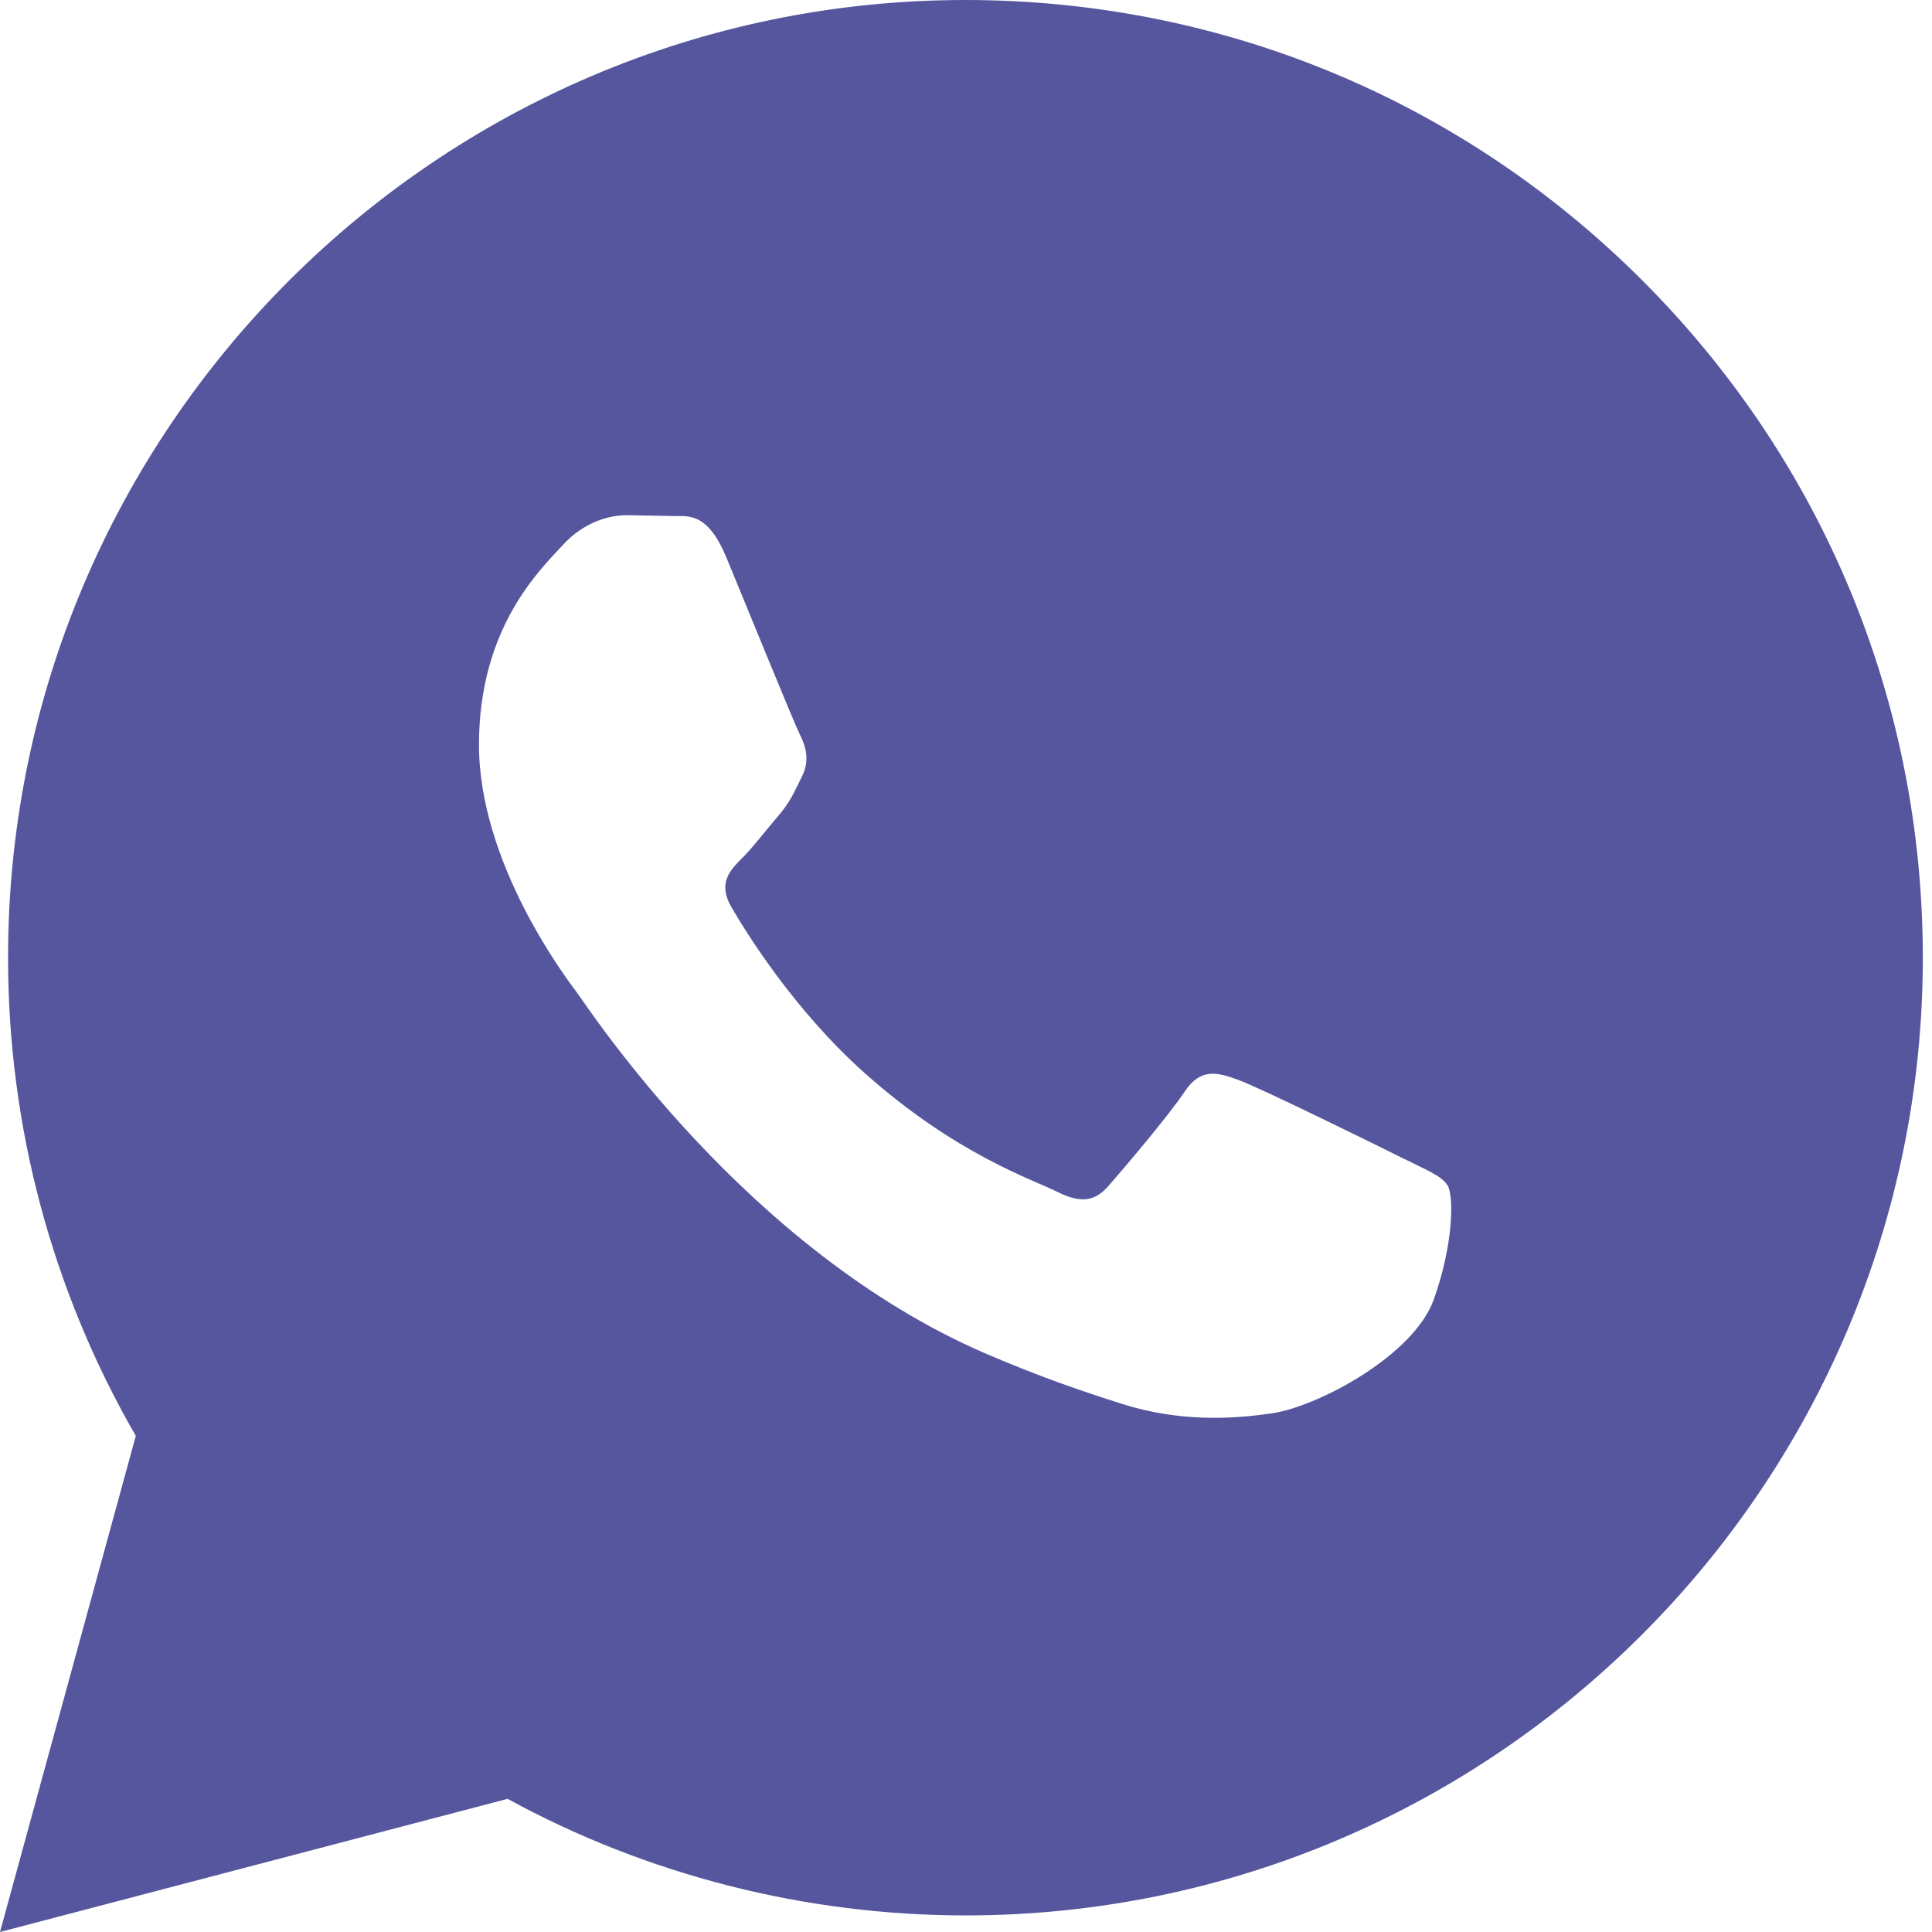
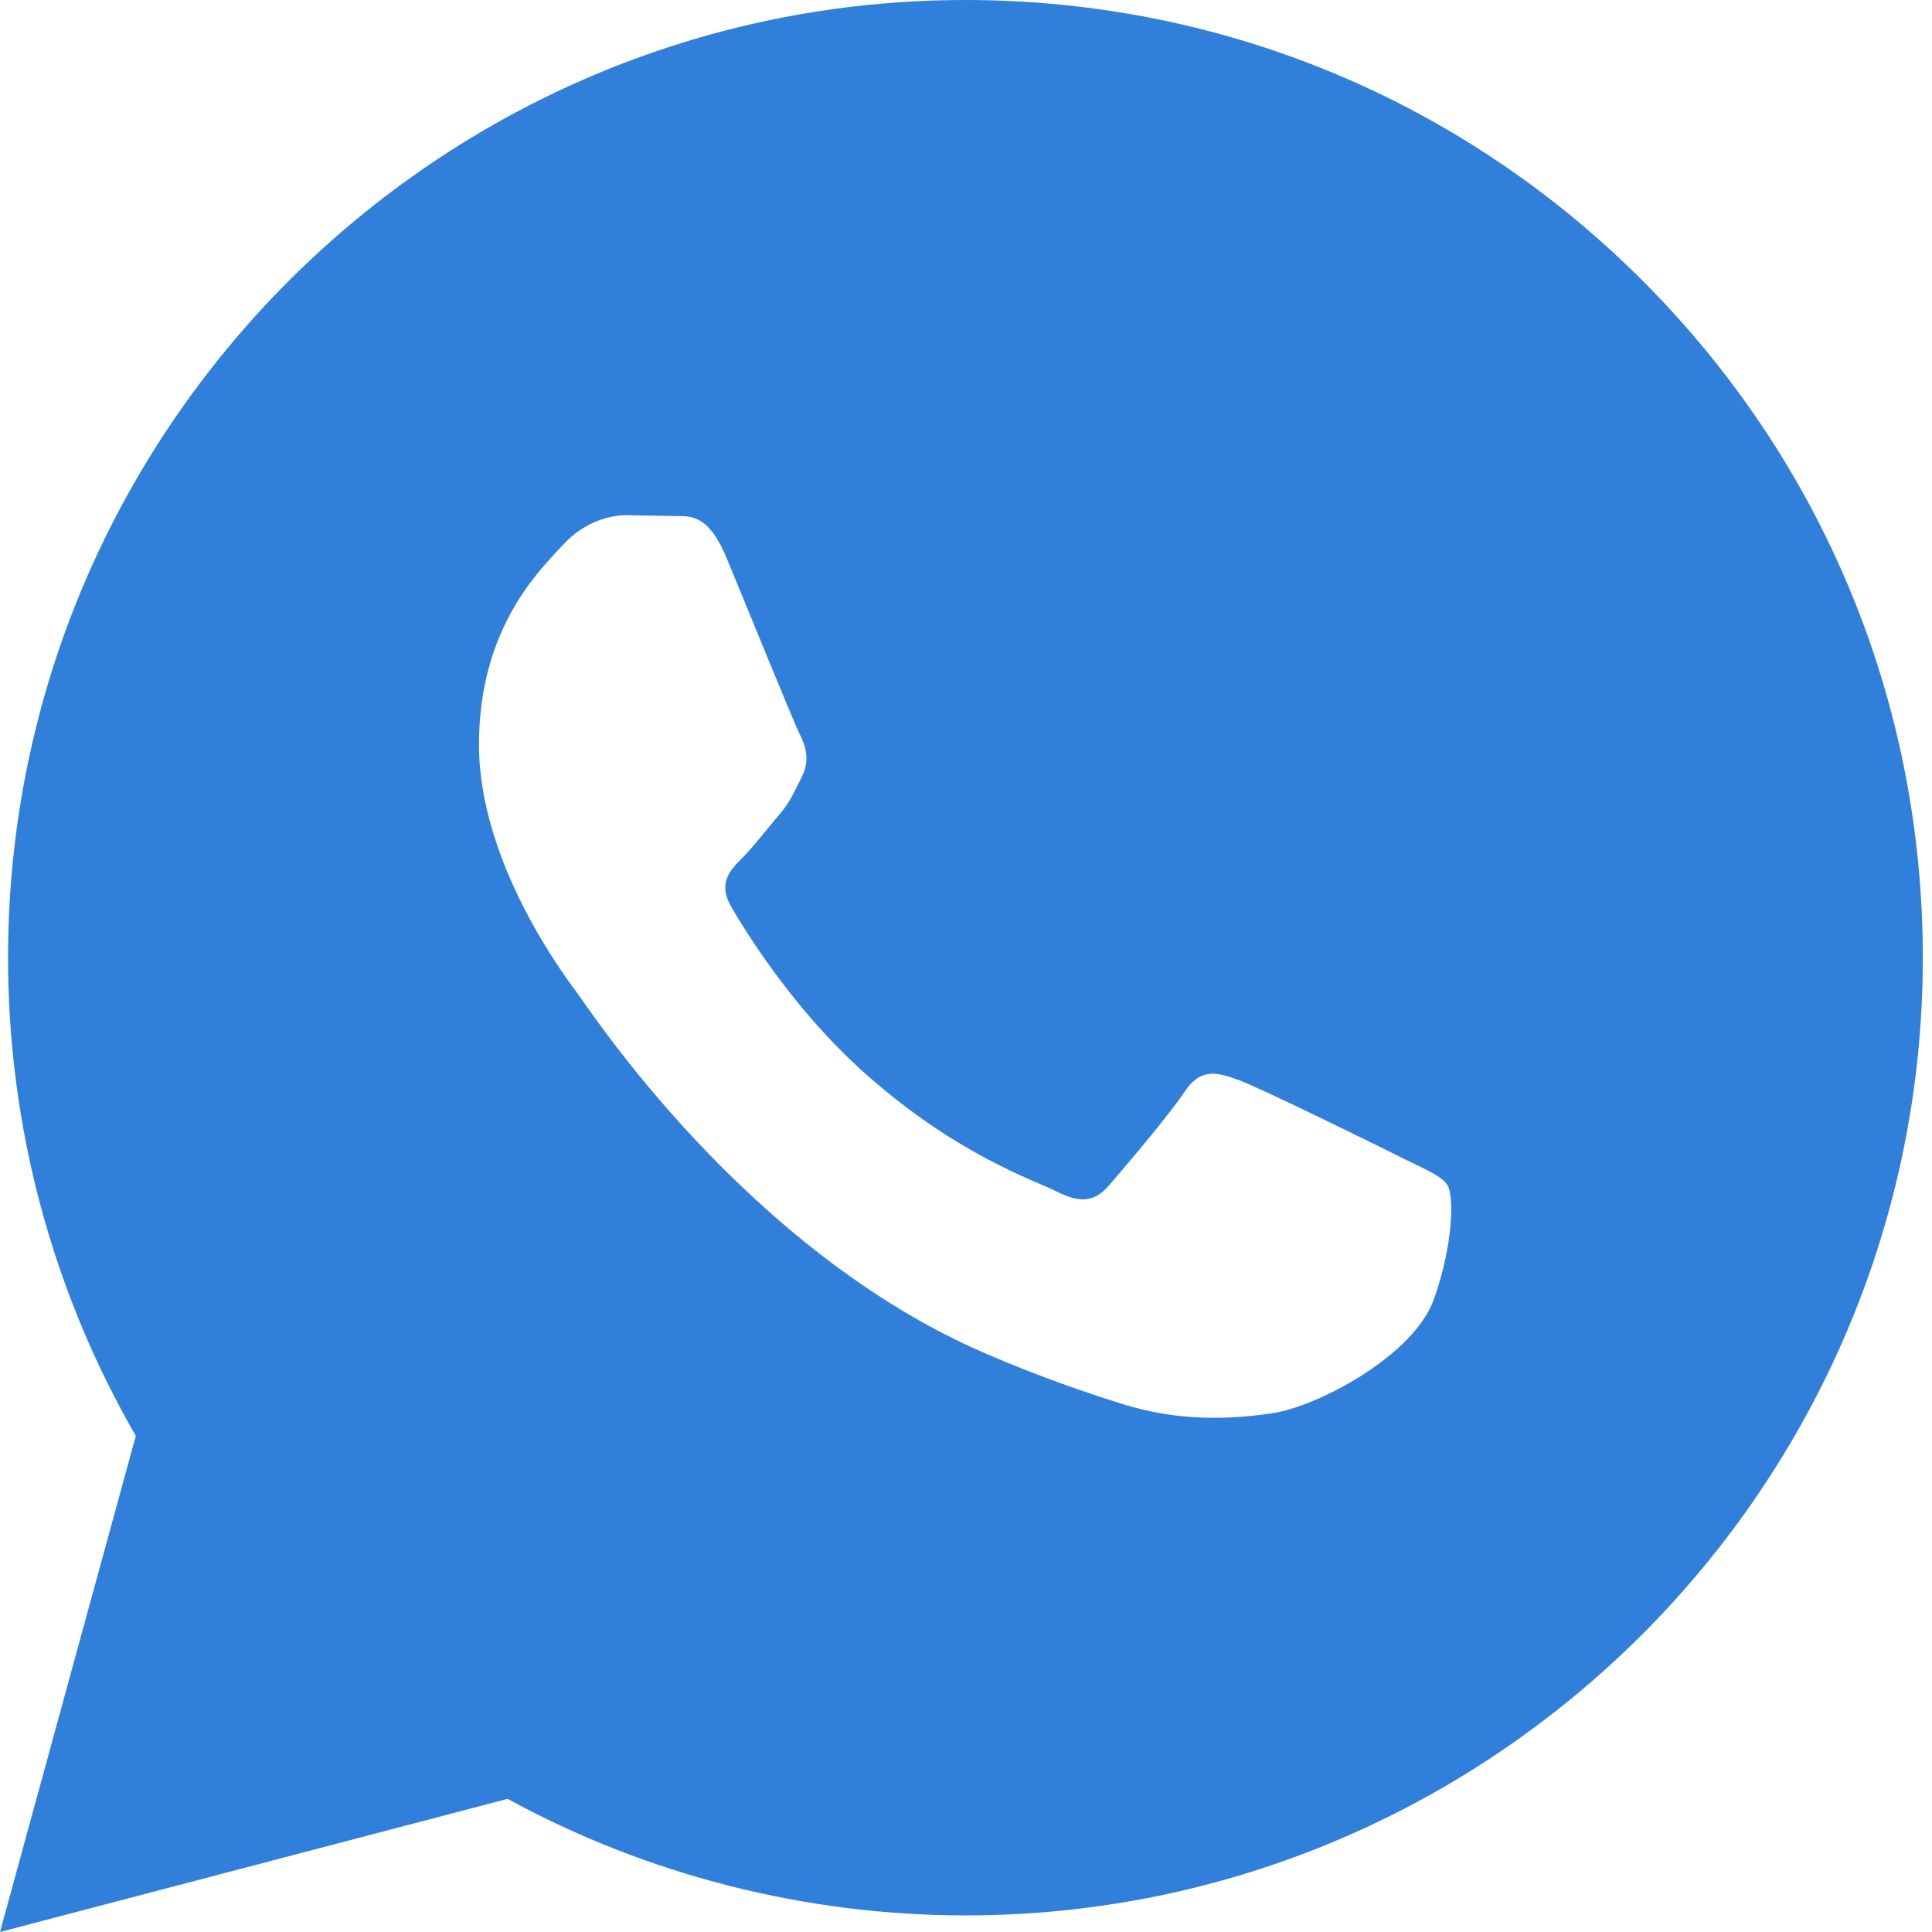
<svg xmlns="http://www.w3.org/2000/svg" width="24" height="24" viewBox="0 0 24 24" fill="none">
-   <path d="M0 24L1.687 17.837C0.646 16.033 0.099 13.988 0.1 11.891C0.103 5.335 5.438 0 11.993 0C15.174 0.001 18.16 1.24 20.406 3.488C22.651 5.736 23.887 8.724 23.886 11.902C23.883 18.459 18.548 23.794 11.993 23.794C10.003 23.793 8.042 23.294 6.305 22.346L0 24ZM17.984 14.729C17.91 14.605 17.712 14.531 17.414 14.382C17.117 14.233 15.656 13.514 15.383 13.415C15.111 13.316 14.913 13.266 14.714 13.564C14.516 13.861 13.946 14.531 13.773 14.729C13.6 14.927 13.426 14.952 13.129 14.803C12.832 14.654 11.874 14.341 10.739 13.328C9.856 12.54 9.259 11.567 9.086 11.269C8.913 10.972 9.068 10.811 9.216 10.663C9.35 10.53 9.513 10.316 9.662 10.142C9.813 9.97 9.862 9.846 9.962 9.647C10.061 9.449 10.012 9.275 9.937 9.126C9.862 8.978 9.268 7.515 9.021 6.92C8.779 6.341 8.534 6.419 8.352 6.41L7.782 6.4C7.584 6.4 7.262 6.474 6.99 6.772C6.718 7.07 5.95 7.788 5.95 9.251C5.95 10.714 7.015 12.127 7.163 12.325C7.312 12.523 9.258 15.525 12.239 16.812C12.948 17.118 13.502 17.301 13.933 17.438C14.645 17.664 15.293 17.632 15.805 17.556C16.376 17.471 17.563 16.837 17.811 16.143C18.059 15.448 18.059 14.853 17.984 14.729Z" fill="#55569E" />
+   <path d="M0 24L1.687 17.837C0.646 16.033 0.099 13.988 0.1 11.891C0.103 5.335 5.438 0 11.993 0C15.174 0.001 18.16 1.24 20.406 3.488C22.651 5.736 23.887 8.724 23.886 11.902C23.883 18.459 18.548 23.794 11.993 23.794C10.003 23.793 8.042 23.294 6.305 22.346L0 24ZM17.984 14.729C17.91 14.605 17.712 14.531 17.414 14.382C17.117 14.233 15.656 13.514 15.383 13.415C15.111 13.316 14.913 13.266 14.714 13.564C14.516 13.861 13.946 14.531 13.773 14.729C13.6 14.927 13.426 14.952 13.129 14.803C12.832 14.654 11.874 14.341 10.739 13.328C9.856 12.54 9.259 11.567 9.086 11.269C8.913 10.972 9.068 10.811 9.216 10.663C9.35 10.53 9.513 10.316 9.662 10.142C9.813 9.97 9.862 9.846 9.962 9.647C10.061 9.449 10.012 9.275 9.937 9.126C9.862 8.978 9.268 7.515 9.021 6.92C8.779 6.341 8.534 6.419 8.352 6.41L7.782 6.4C7.584 6.4 7.262 6.474 6.99 6.772C6.718 7.07 5.95 7.788 5.95 9.251C5.95 10.714 7.015 12.127 7.163 12.325C7.312 12.523 9.258 15.525 12.239 16.812C12.948 17.118 13.502 17.301 13.933 17.438C14.645 17.664 15.293 17.632 15.805 17.556C16.376 17.471 17.563 16.837 17.811 16.143C18.059 15.448 18.059 14.853 17.984 14.729Z" fill="#3080db" />
</svg>
